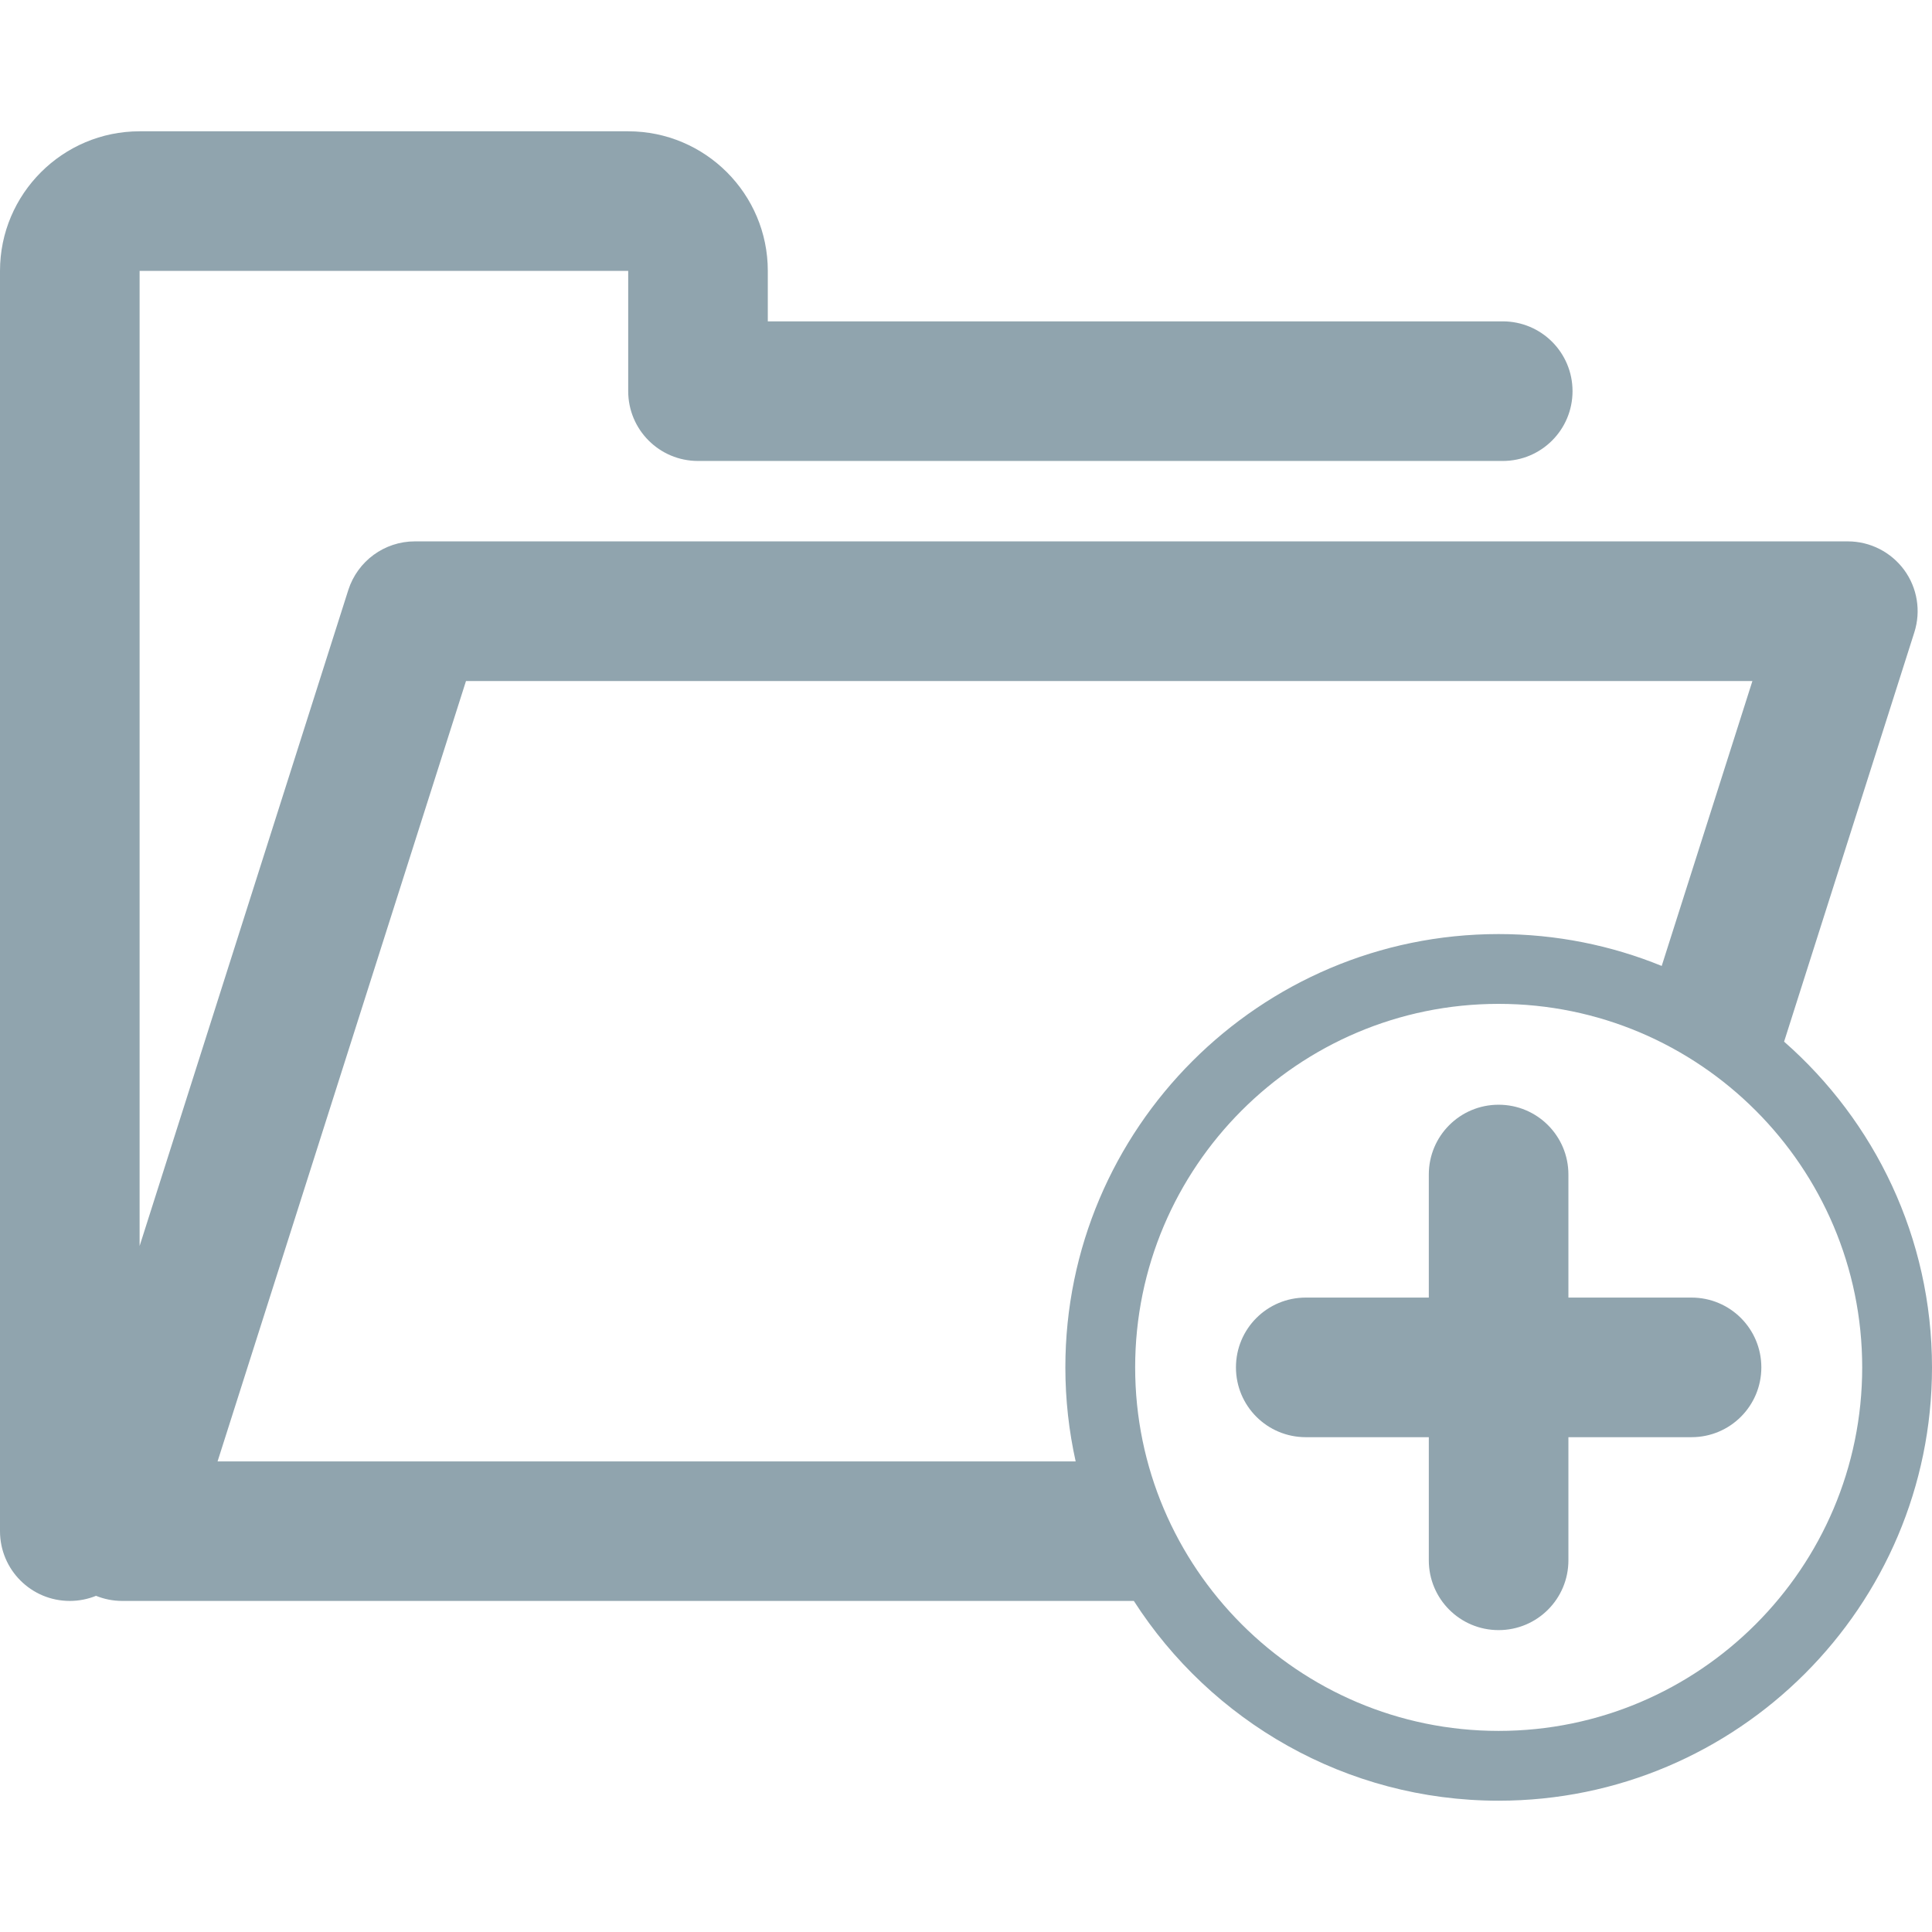
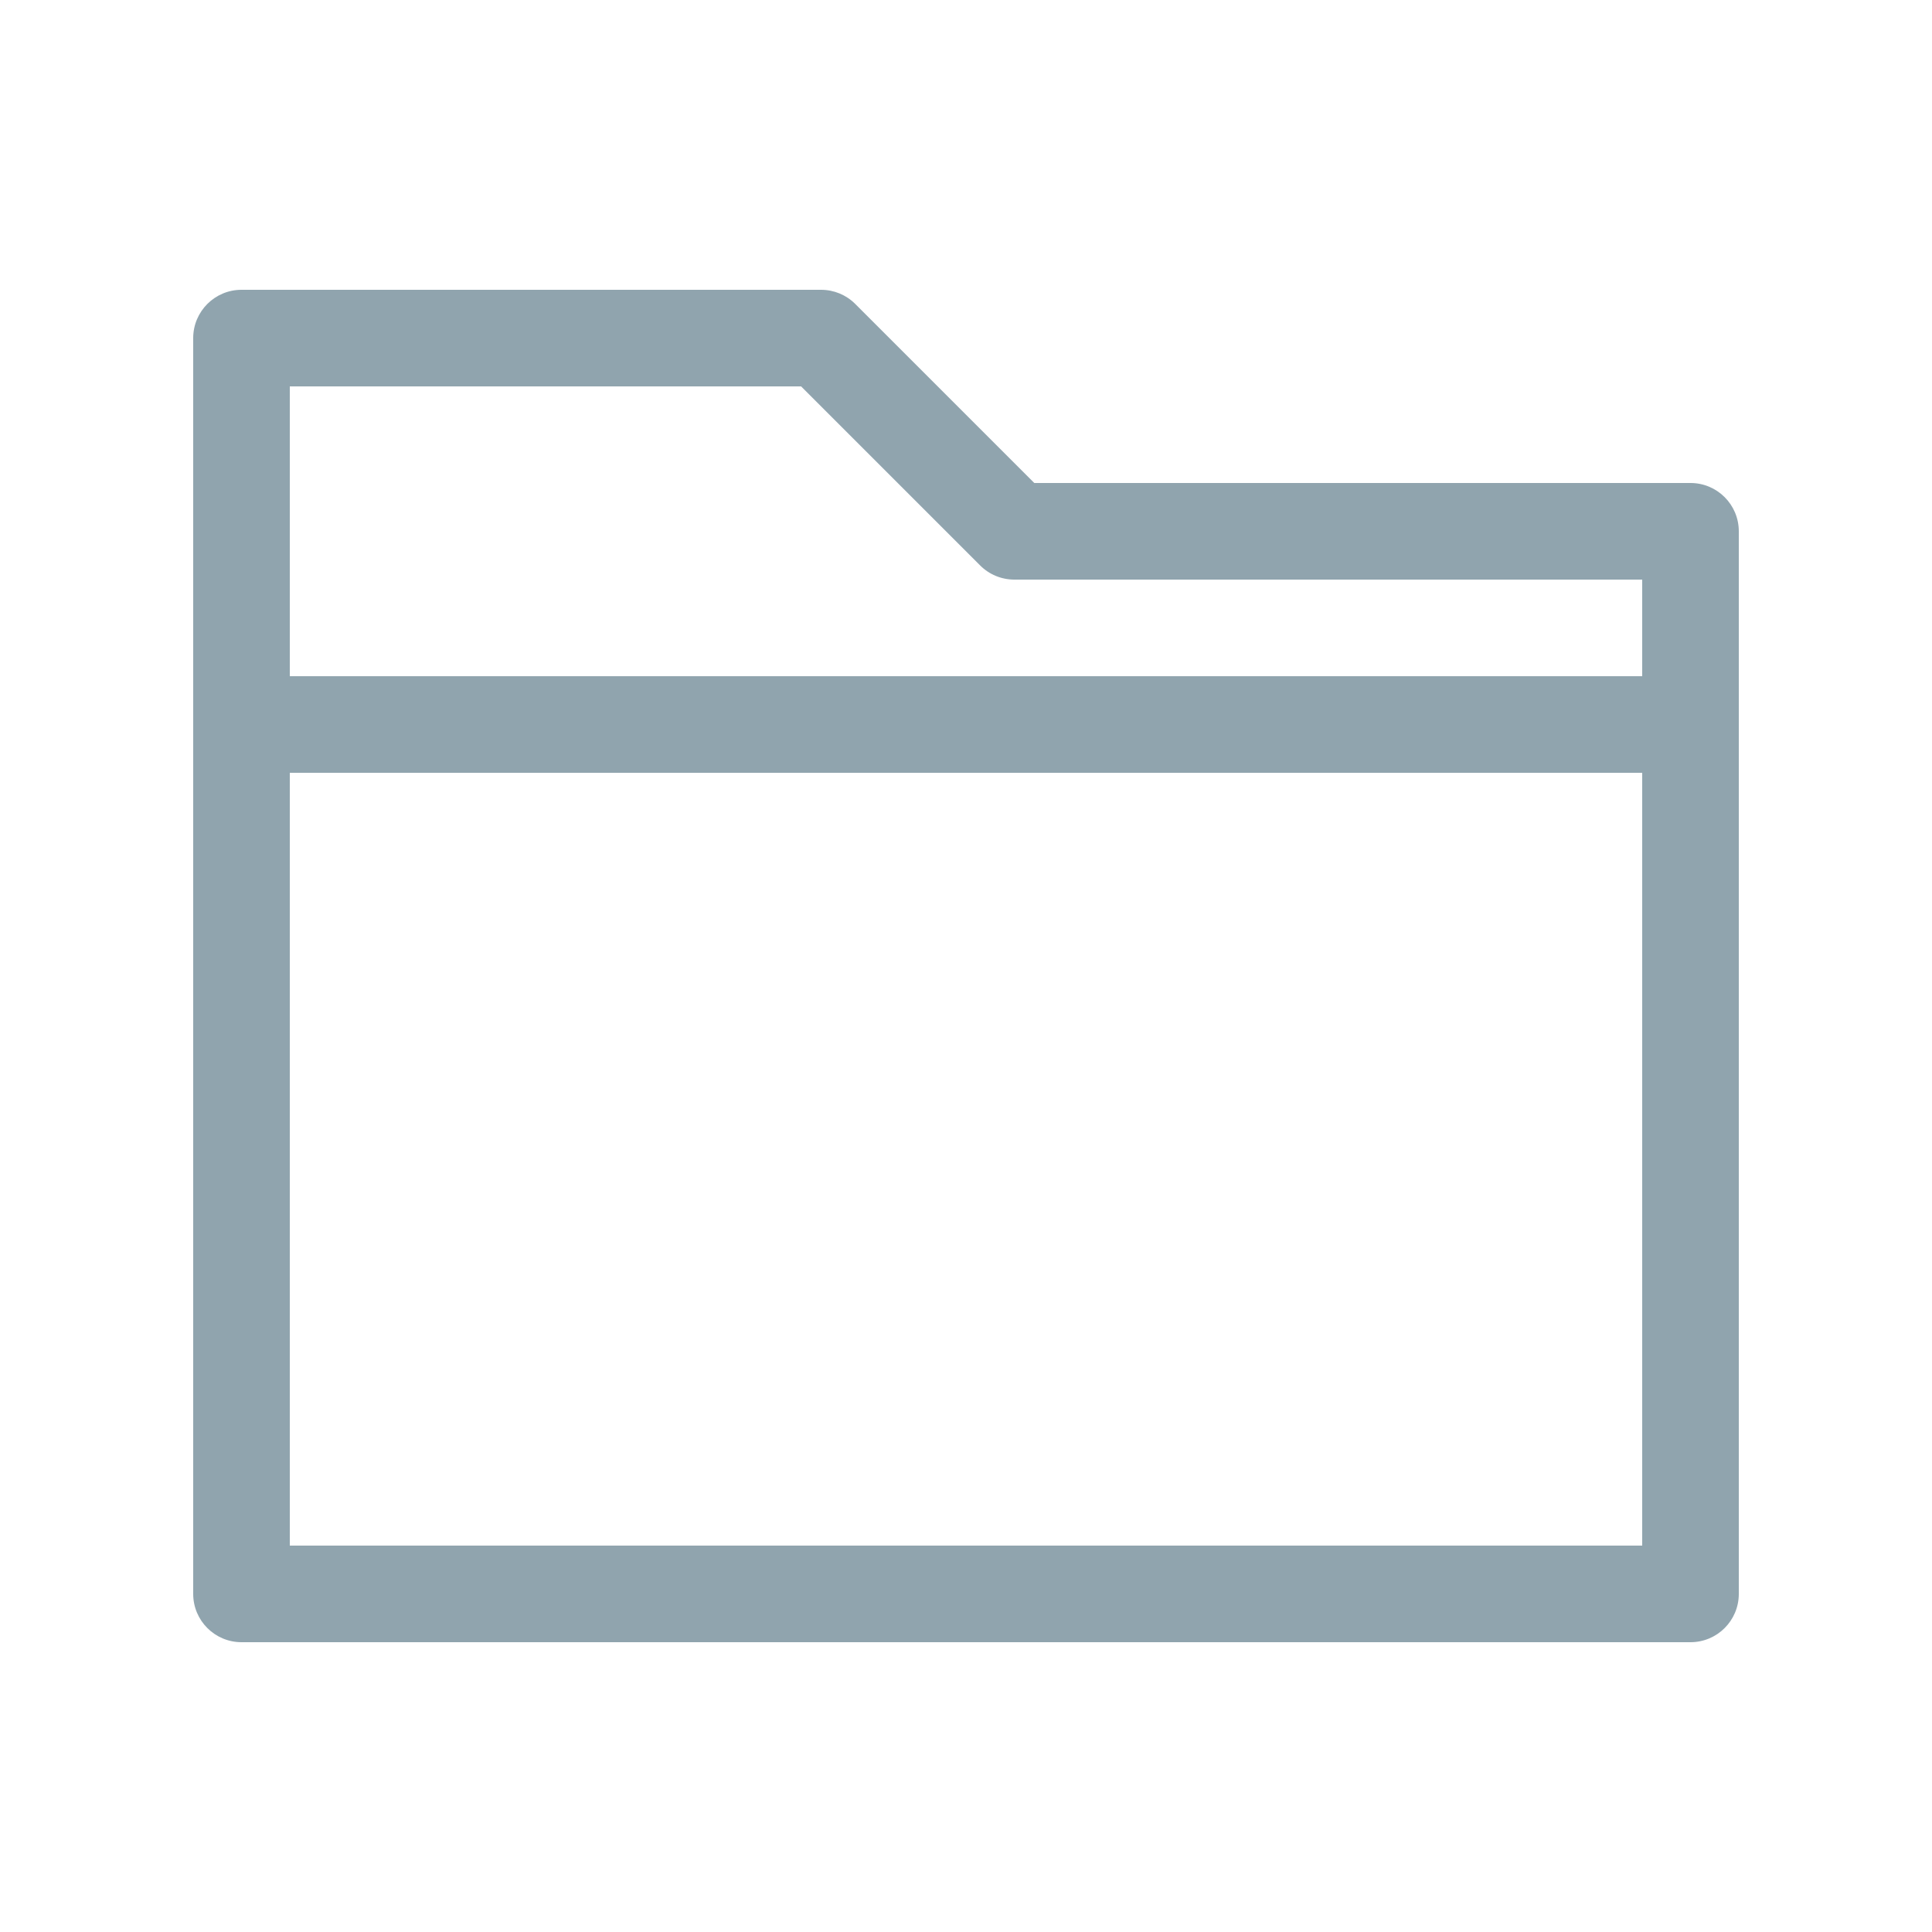
- <svg xmlns="http://www.w3.org/2000/svg" height="100px" width="100px" fill="#90a4ae" version="1.1" x="0px" y="0px" viewBox="0 0 865.164 747.571" enable-background="new 0 0 2000 2000" xml:space="preserve">
-   <path style="" d="M 62.517,0 C 28.071,0 0,28.034 0,62.51 l 0,564.346 c 0,17.285 13.972,31.256 31.257,31.256 4.154,0 8.119,-0.815 11.746,-2.286 3.676,1.485 7.64,2.286 11.697,2.286 l 453.039,0 c 34.535,53.766 94.859,89.459 163.349,89.459 107.023,0 194.076,-87.05 194.076,-194.043 0,-58.08 -25.66,-110.275 -66.233,-145.867 l 58.325,-183.299 c 3.032,-9.502 1.342,-19.881 -4.534,-27.914 -5.938,-8.065 -15.283,-12.813 -25.286,-12.813 l -641.674,0 c -13.598,0 -25.632,8.814 -29.79,21.786 l -93.455,293.764 0,-436.675 218.798,0 0,53.858 c 0,17.286 13.972,31.257 31.257,31.257 l 360.361,0 c 17.285,0 31.257,-13.971 31.257,-31.257 0,-17.285 -13.972,-31.257 -31.257,-31.257 l -329.105,0 0,-22.601 C 343.828,28.034 315.822,0 281.315,0 L 62.517,0 Z m 146.155,246.178 576.068,0 -40.614,127.582 c -22.557,-9.195 -47.213,-14.274 -73.038,-14.274 -106.962,0 -194.012,87.05 -194.012,194.042 0,14.455 1.602,28.54 4.615,42.101 l -384.262,0 111.243,-349.451 z m 462.416,144.565 c 89.8,0 162.818,73.016 162.818,162.785 0,89.771 -73.018,162.786 -162.818,162.786 -89.74,0 -162.755,-73.015 -162.755,-162.786 0,-89.769 73.015,-162.785 162.755,-162.785 z m 0,45.165 c -17.285,0 -31.257,13.972 -31.257,31.257 l 0,55.106 -55.106,0 c -17.286,0 -31.257,13.972 -31.257,31.257 0,17.286 13.971,31.256 31.257,31.256 l 55.106,0 0,55.137 c 0,17.285 13.972,31.258 31.257,31.258 17.285,0 31.257,-13.973 31.257,-31.258 l 0,-55.137 55.136,0 c 17.285,0 31.26,-13.97 31.26,-31.256 0,-17.285 -13.975,-31.257 -31.26,-31.257 l -55.136,0 0,-55.106 c 0,-17.285 -13.972,-31.257 -31.257,-31.257 z" fill="#90a4ae" />
+ <svg xmlns="http://www.w3.org/2000/svg" height="100px" width="100px" fill="#90a4ae" version="1.2" baseProfile="tiny" x="0px" y="0px" viewBox="0 0 100 100" xml:space="preserve">
+   <path d="M12.5,85h75c1.381,0,2.5-1.119,2.5-2.5v-55c0-1.381-1.119-2.5-2.5-2.5H53.535l-9.268-9.268   C43.799,15.263,43.163,15,42.5,15h-30c-1.381,0-2.5,1.119-2.5,2.5v65C10,83.881,11.119,85,12.5,85z M15,80V40h70v40H15z M41.465,20   l9.268,9.268C51.201,29.737,51.837,30,52.5,30H85v5H15V20H41.465z" />
</svg>
